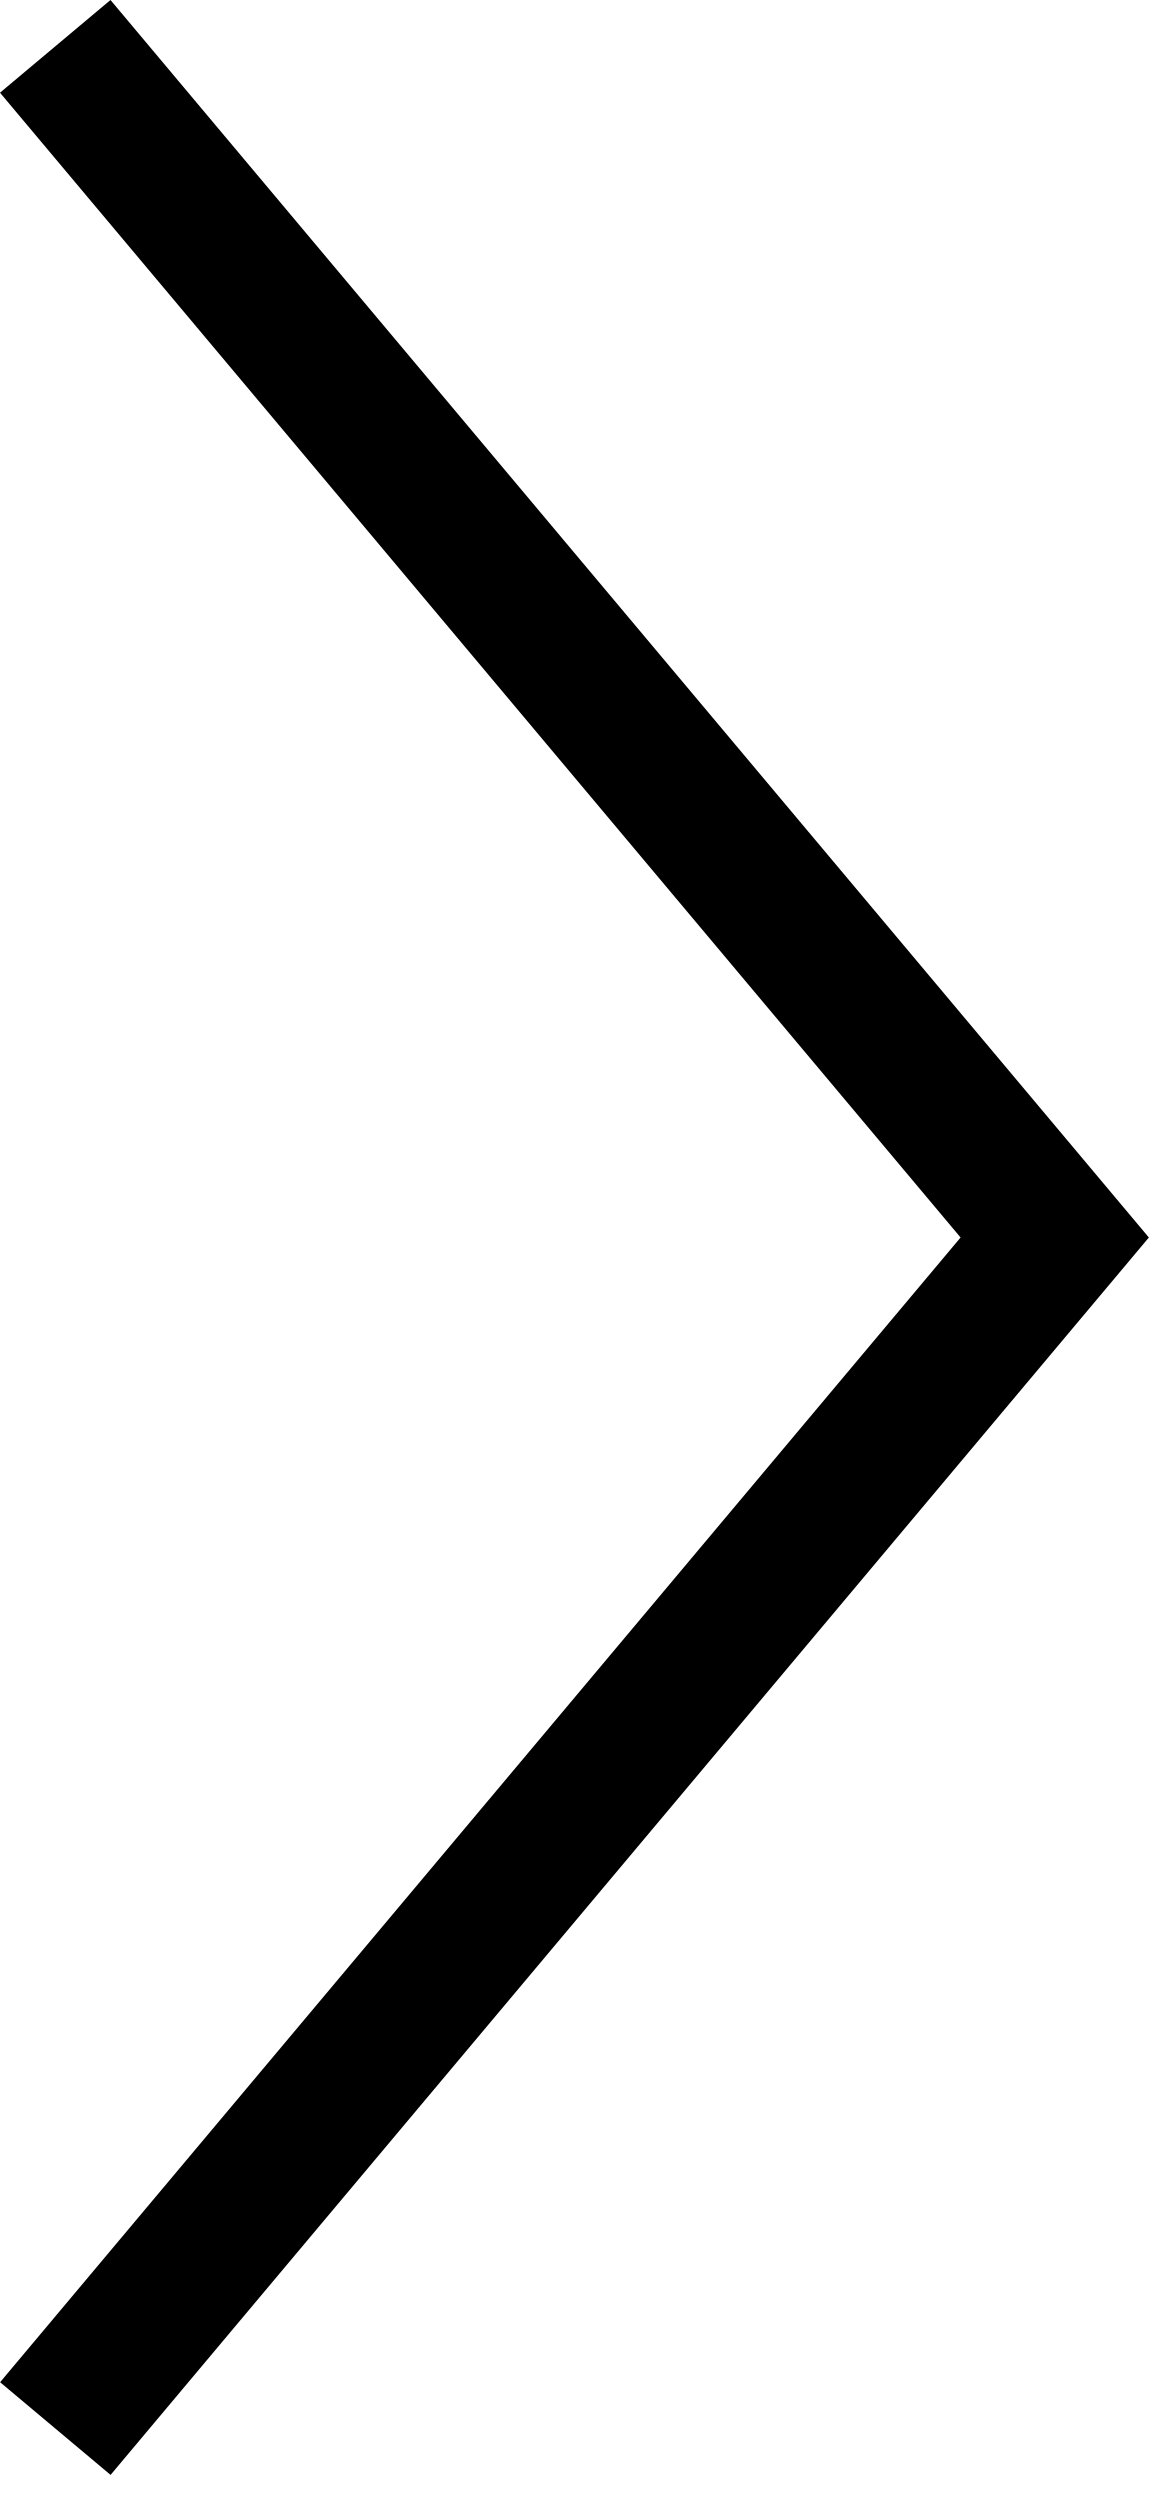
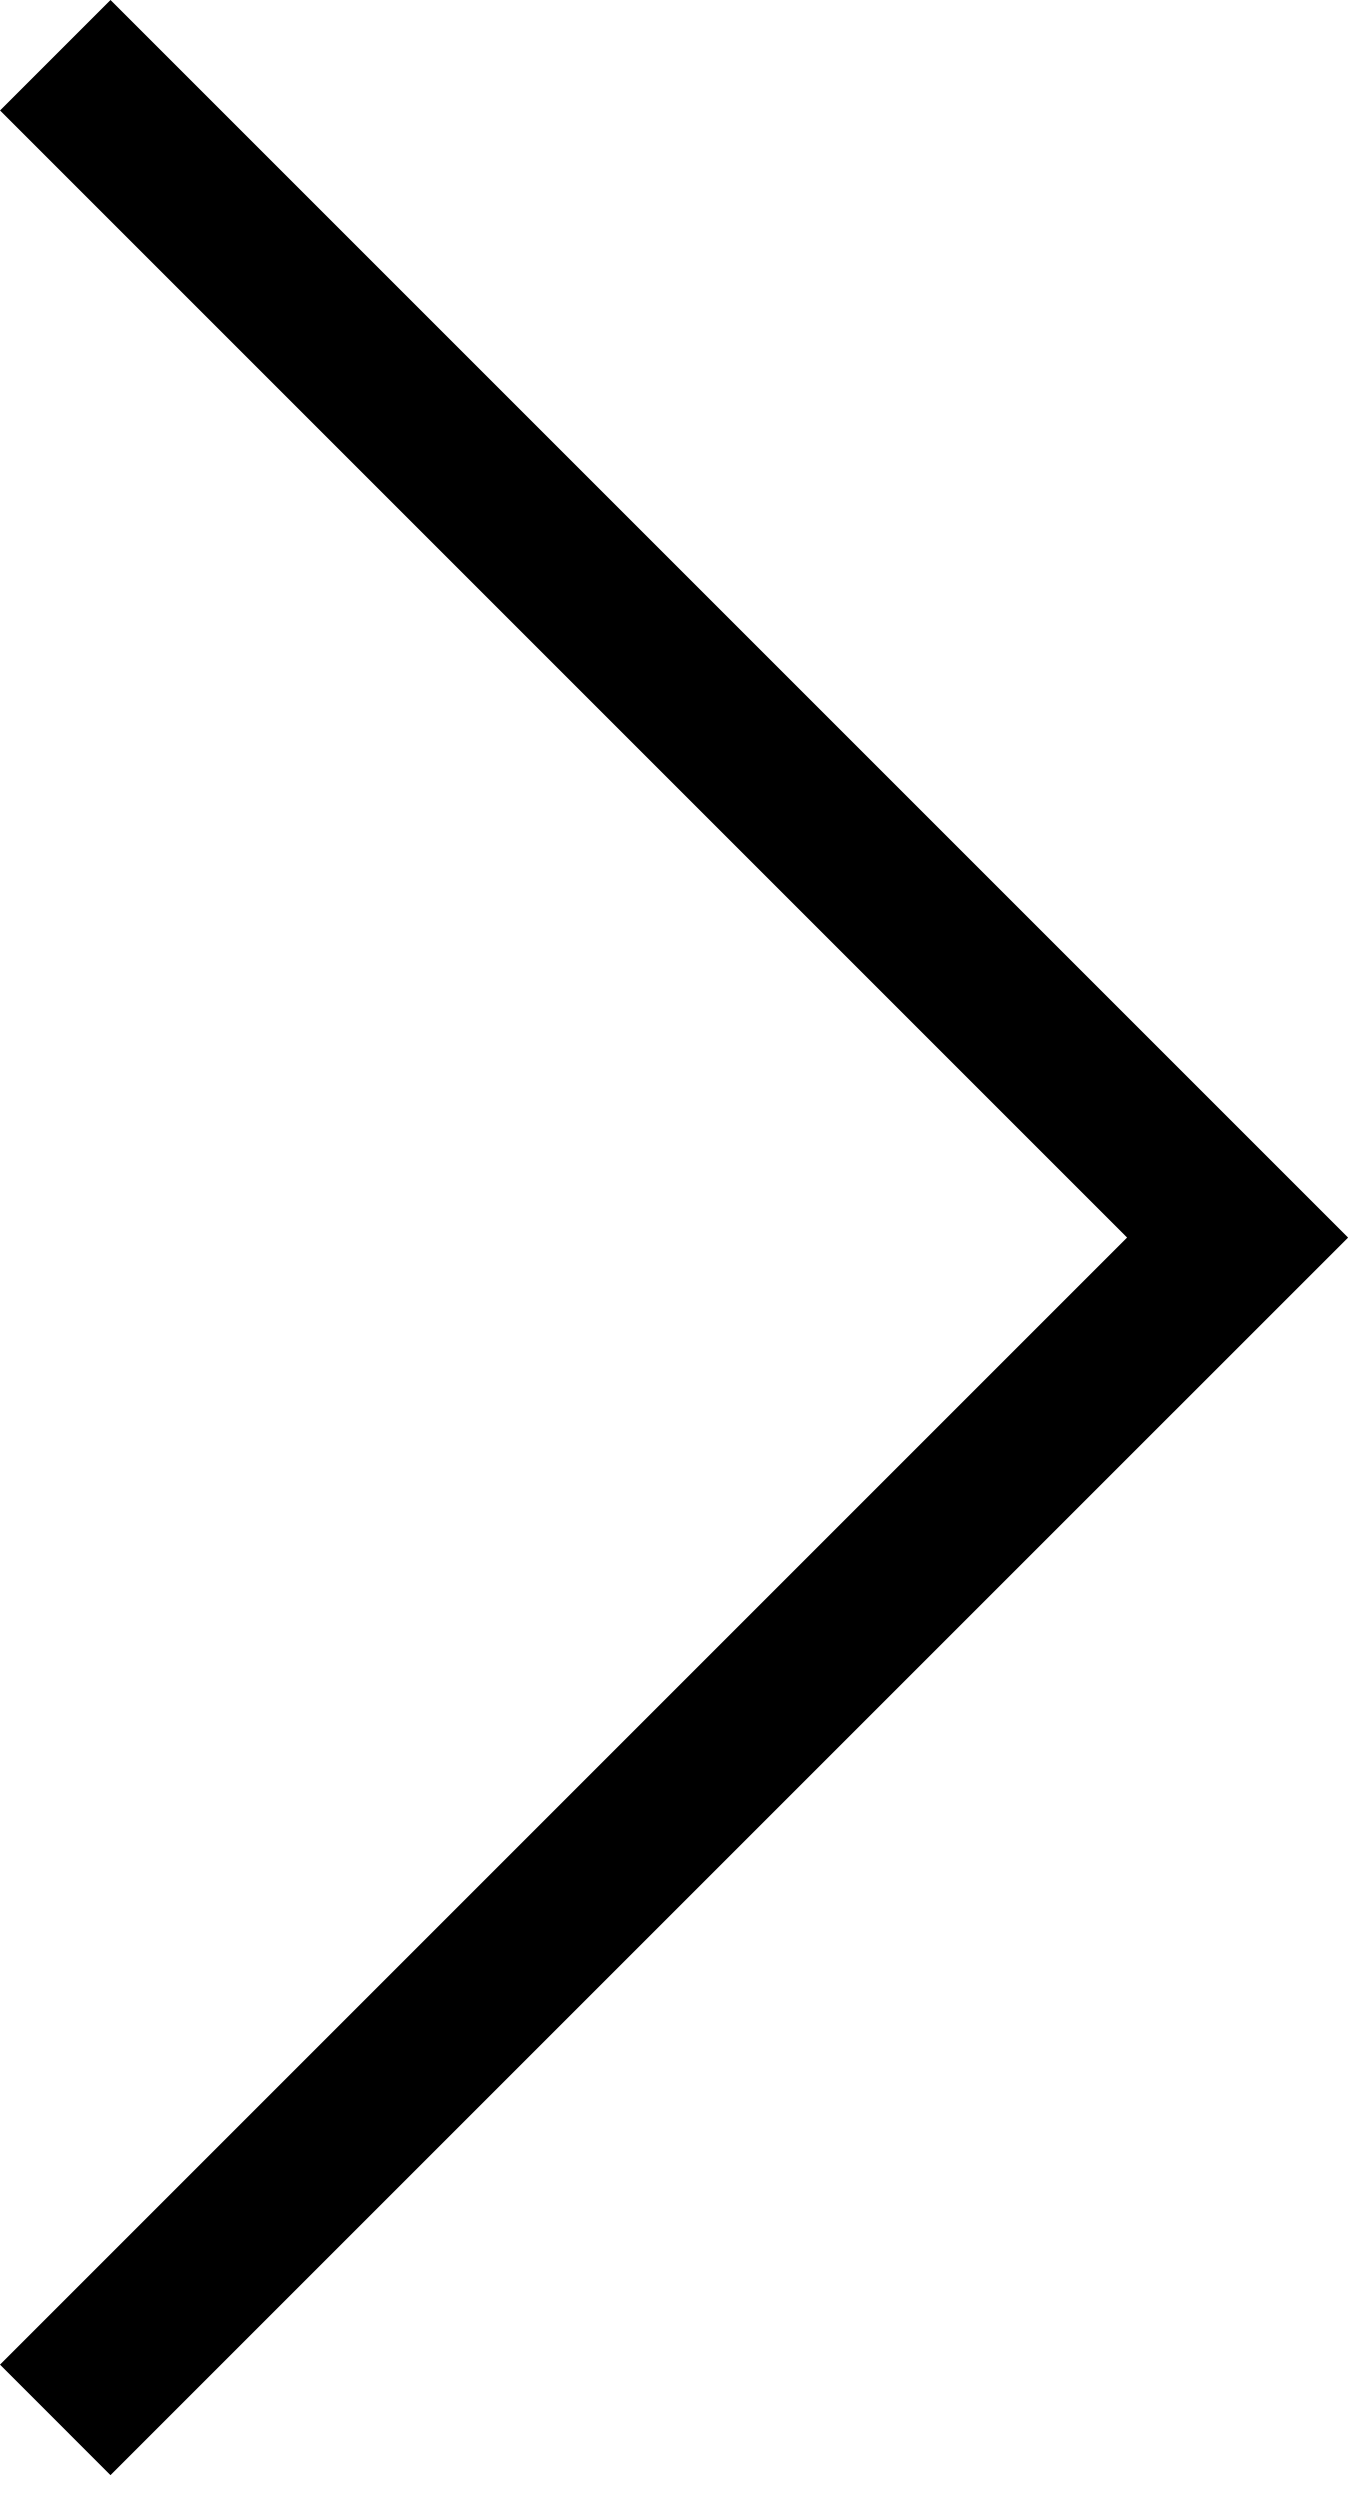
- <svg xmlns="http://www.w3.org/2000/svg" width="24" height="52" viewBox="0 0 24 52" fill="none">
-   <path fill-rule="evenodd" clip-rule="evenodd" d="M23.888 25.73L23.898 25.738L2.3 51.478L0.002 49.55L19.98 25.74L0 1.928L2.298 0L23.888 25.73Z" fill="black" />
+ <svg xmlns="http://www.w3.org/2000/svg" width="26" height="48" viewBox="0 0 26 48" fill="none">
+   <path fill-rule="evenodd" clip-rule="evenodd" d="M25.879 23.762L25.881 23.764L2.121 47.523L0 45.401L21.64 23.761L0.001 2.121L2.122 0L25.881 23.759L25.879 23.762Z" fill="black" />
</svg>
